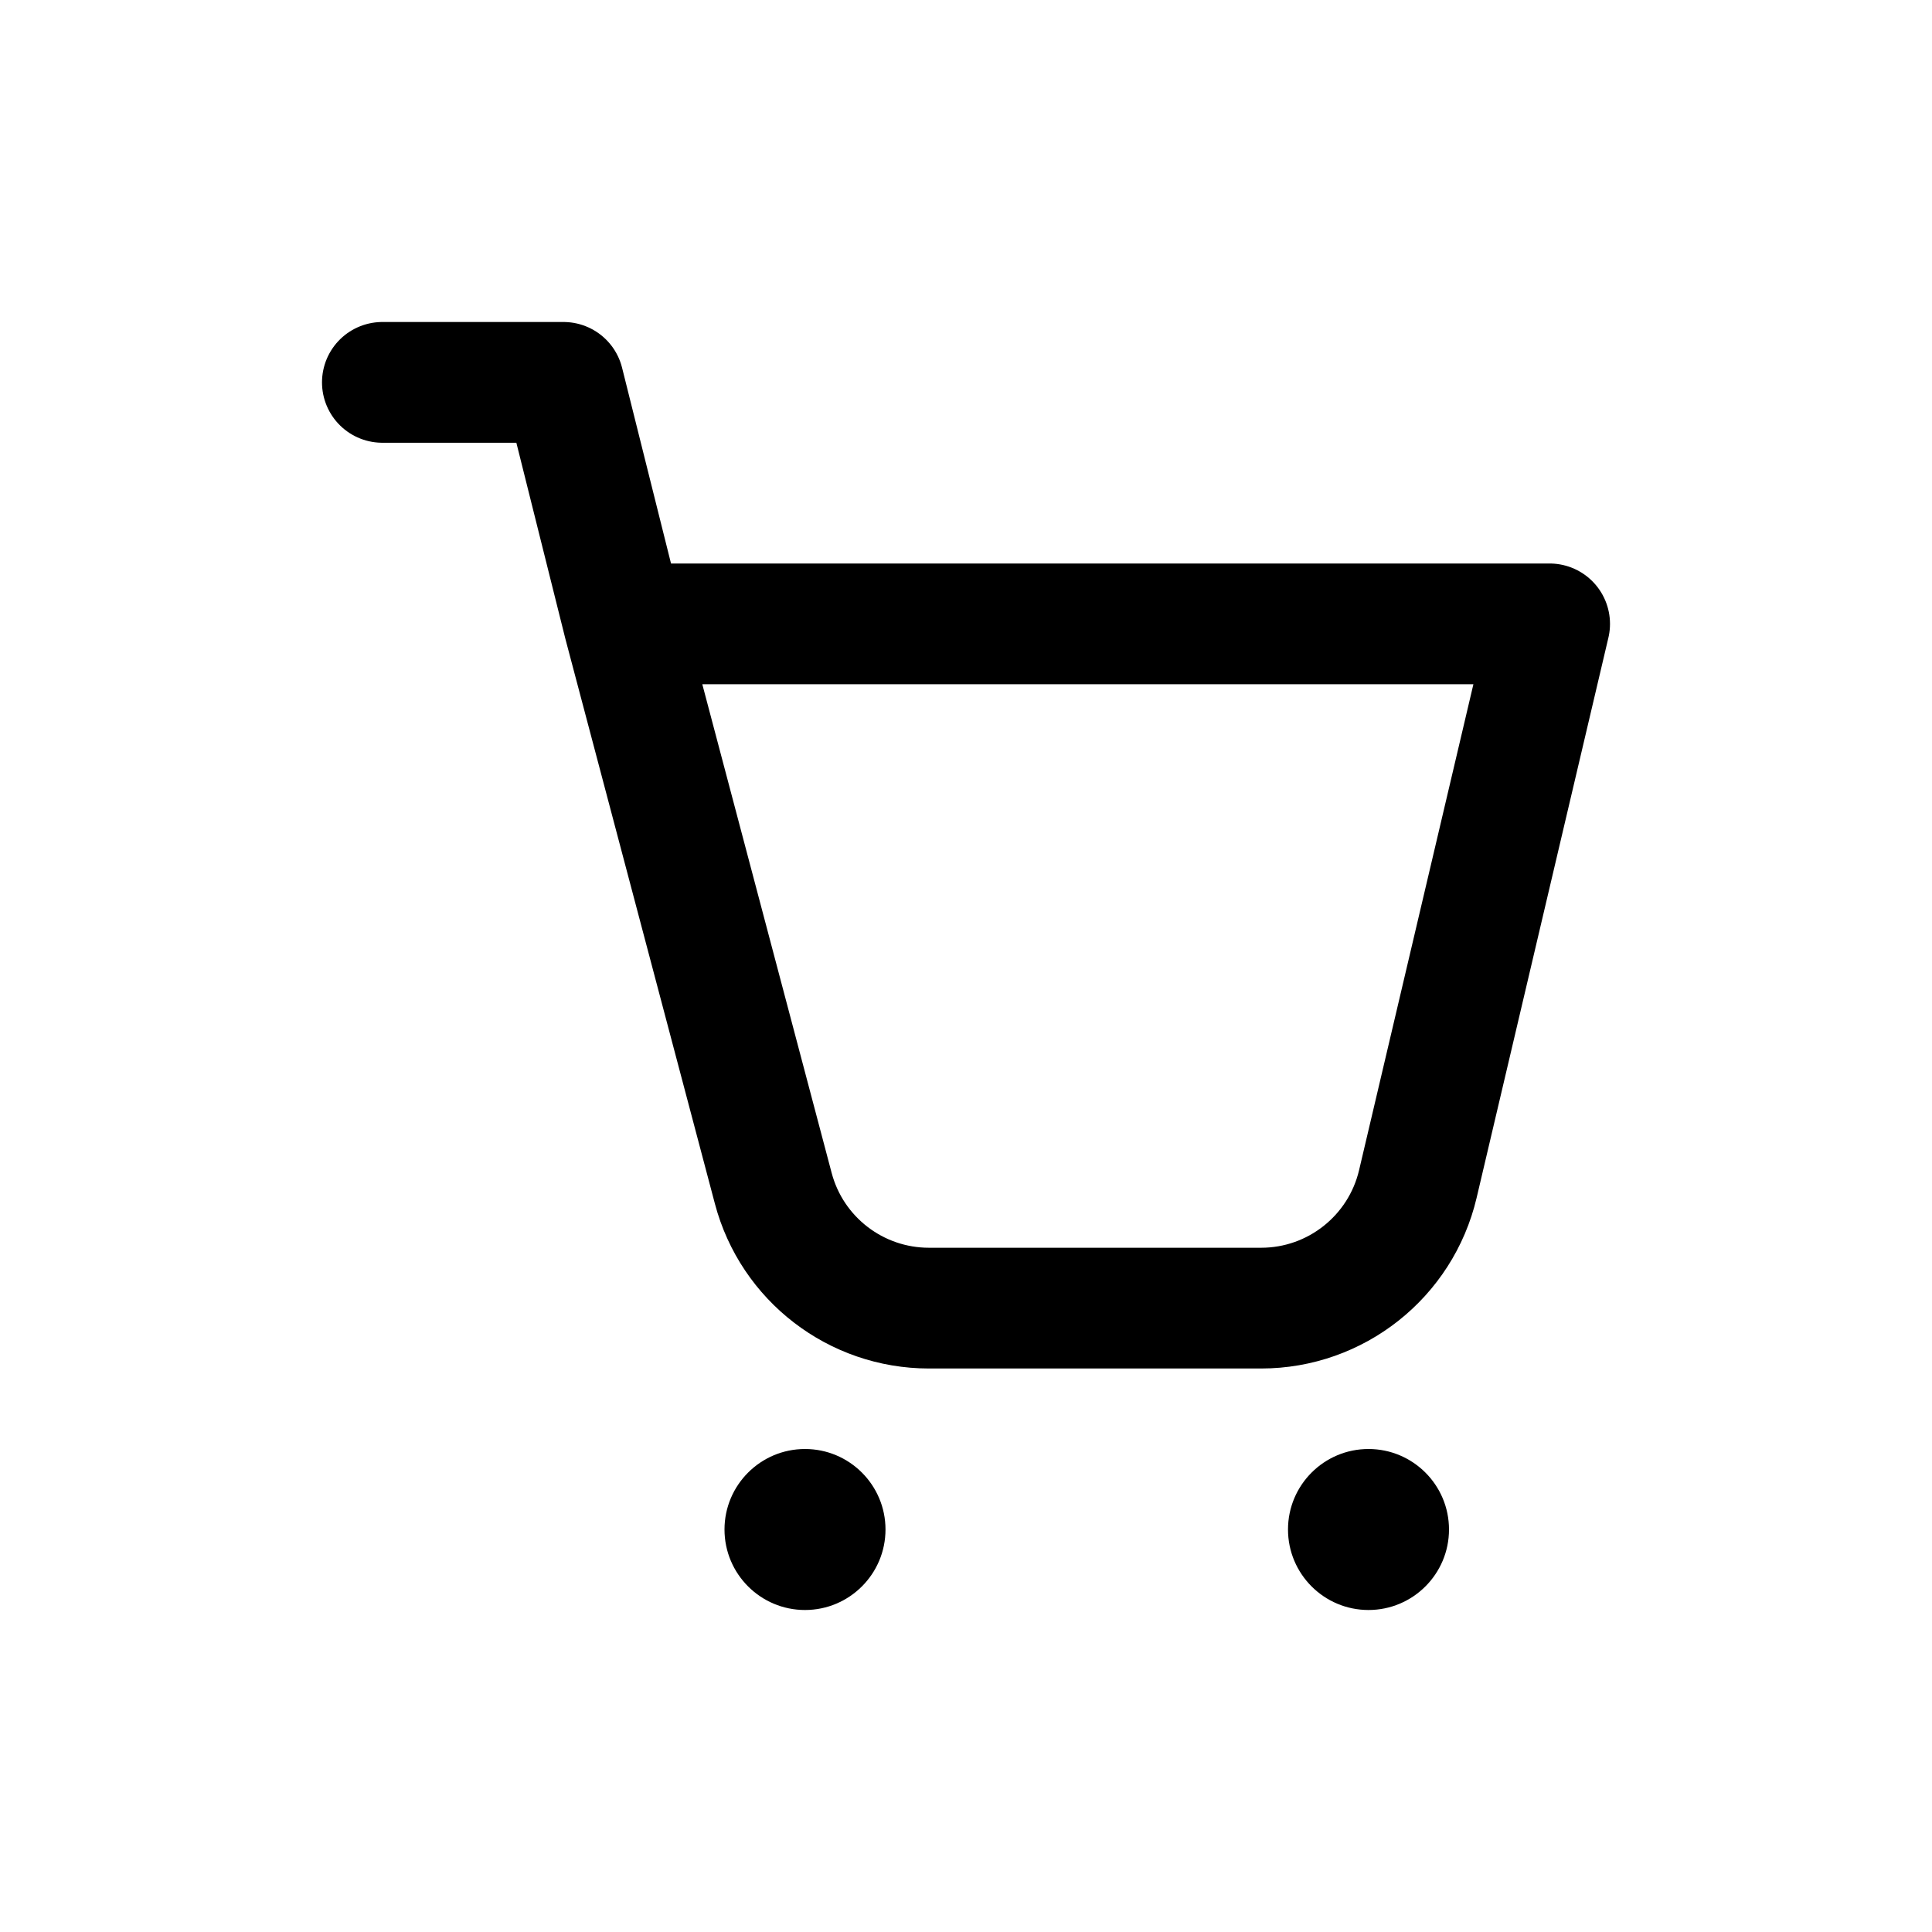
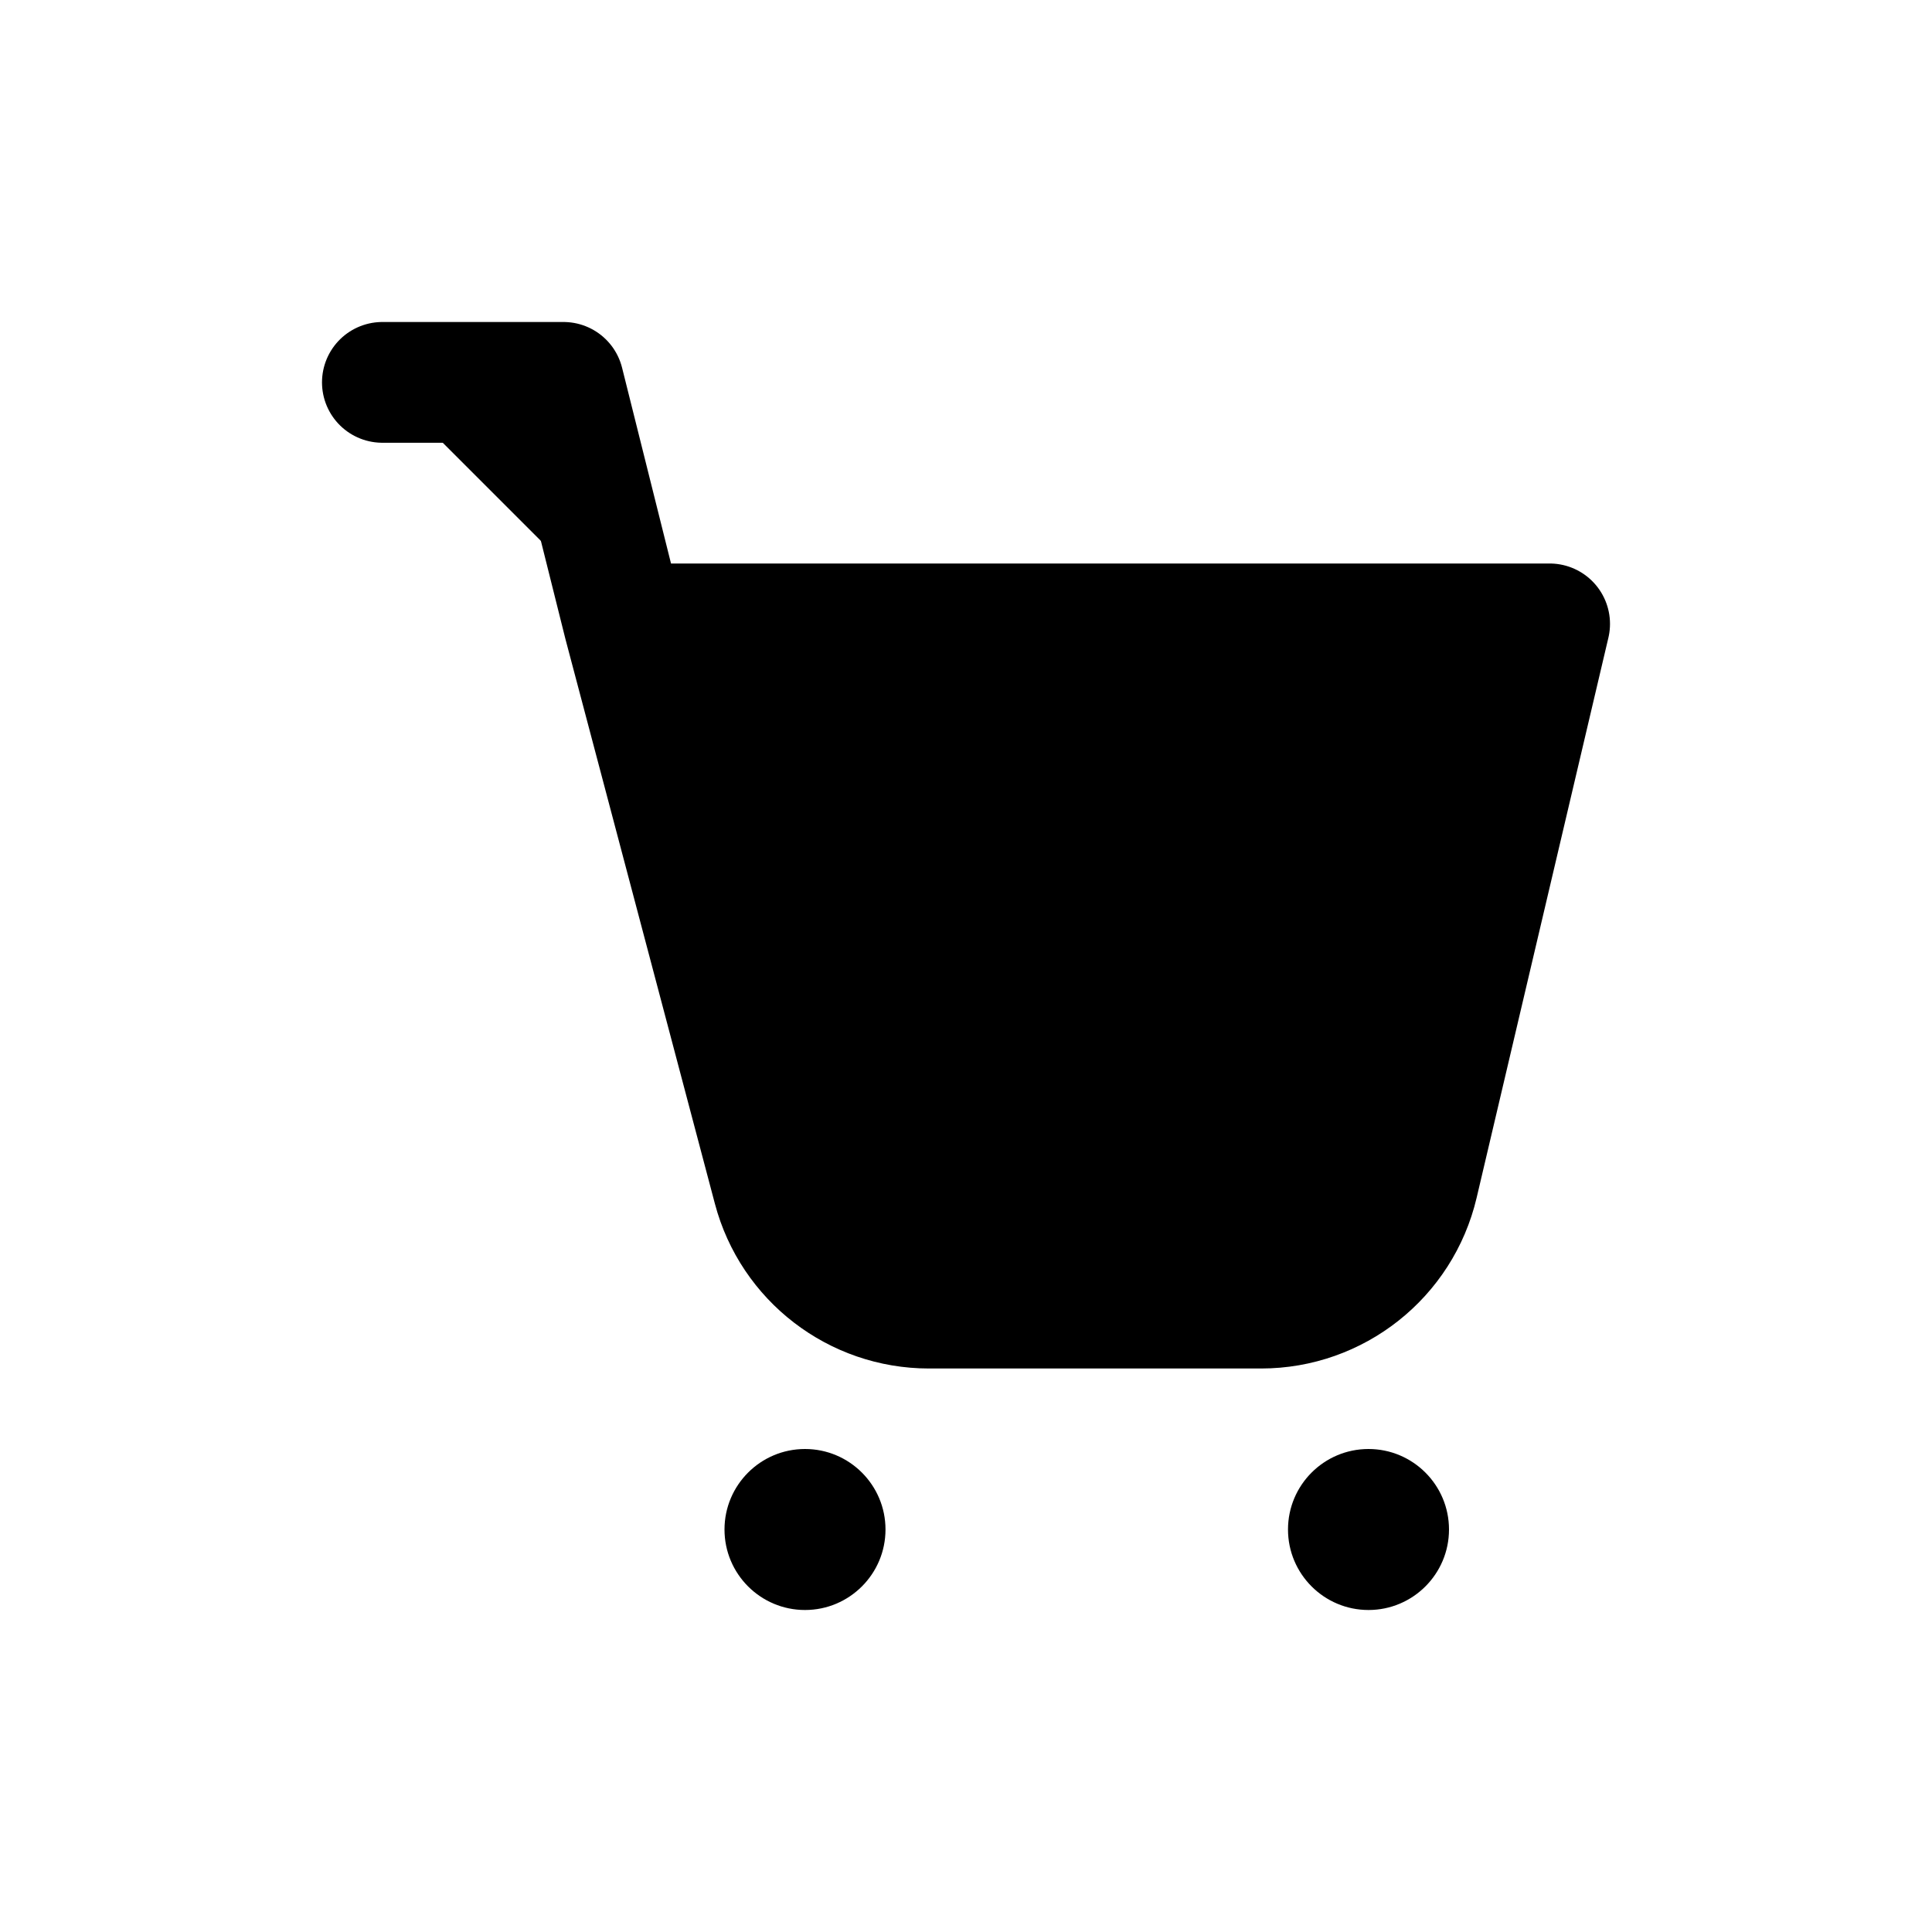
- <svg xmlns="http://www.w3.org/2000/svg" viewBox="0 0 24 24" fill="none">
+ <svg xmlns="http://www.w3.org/2000/svg" viewBox="0 0 24 24">
  <path d="M7.75 7.75L7 4.75H4.75M7.75 7.75H19.25L17.613 14.708C17.4 15.611 16.594 16.25 15.666 16.25H11.54C10.632 16.25 9.838 15.639 9.606 14.762L7.75 7.75Z" stroke="currentColor" stroke-width="1.5" stroke-linecap="round" stroke-linejoin="round" />
  <path d="M10 20C10.552 20 11 19.552 11 19C11 18.448 10.552 18 10 18C9.448 18 9 18.448 9 19C9 19.552 9.448 20 10 20Z" fill="currentColor" />
  <path d="M17 20C17.552 20 18 19.552 18 19C18 18.448 17.552 18 17 18C16.448 18 16 18.448 16 19C16 19.552 16.448 20 17 20Z" fill="currentColor" />
</svg>
